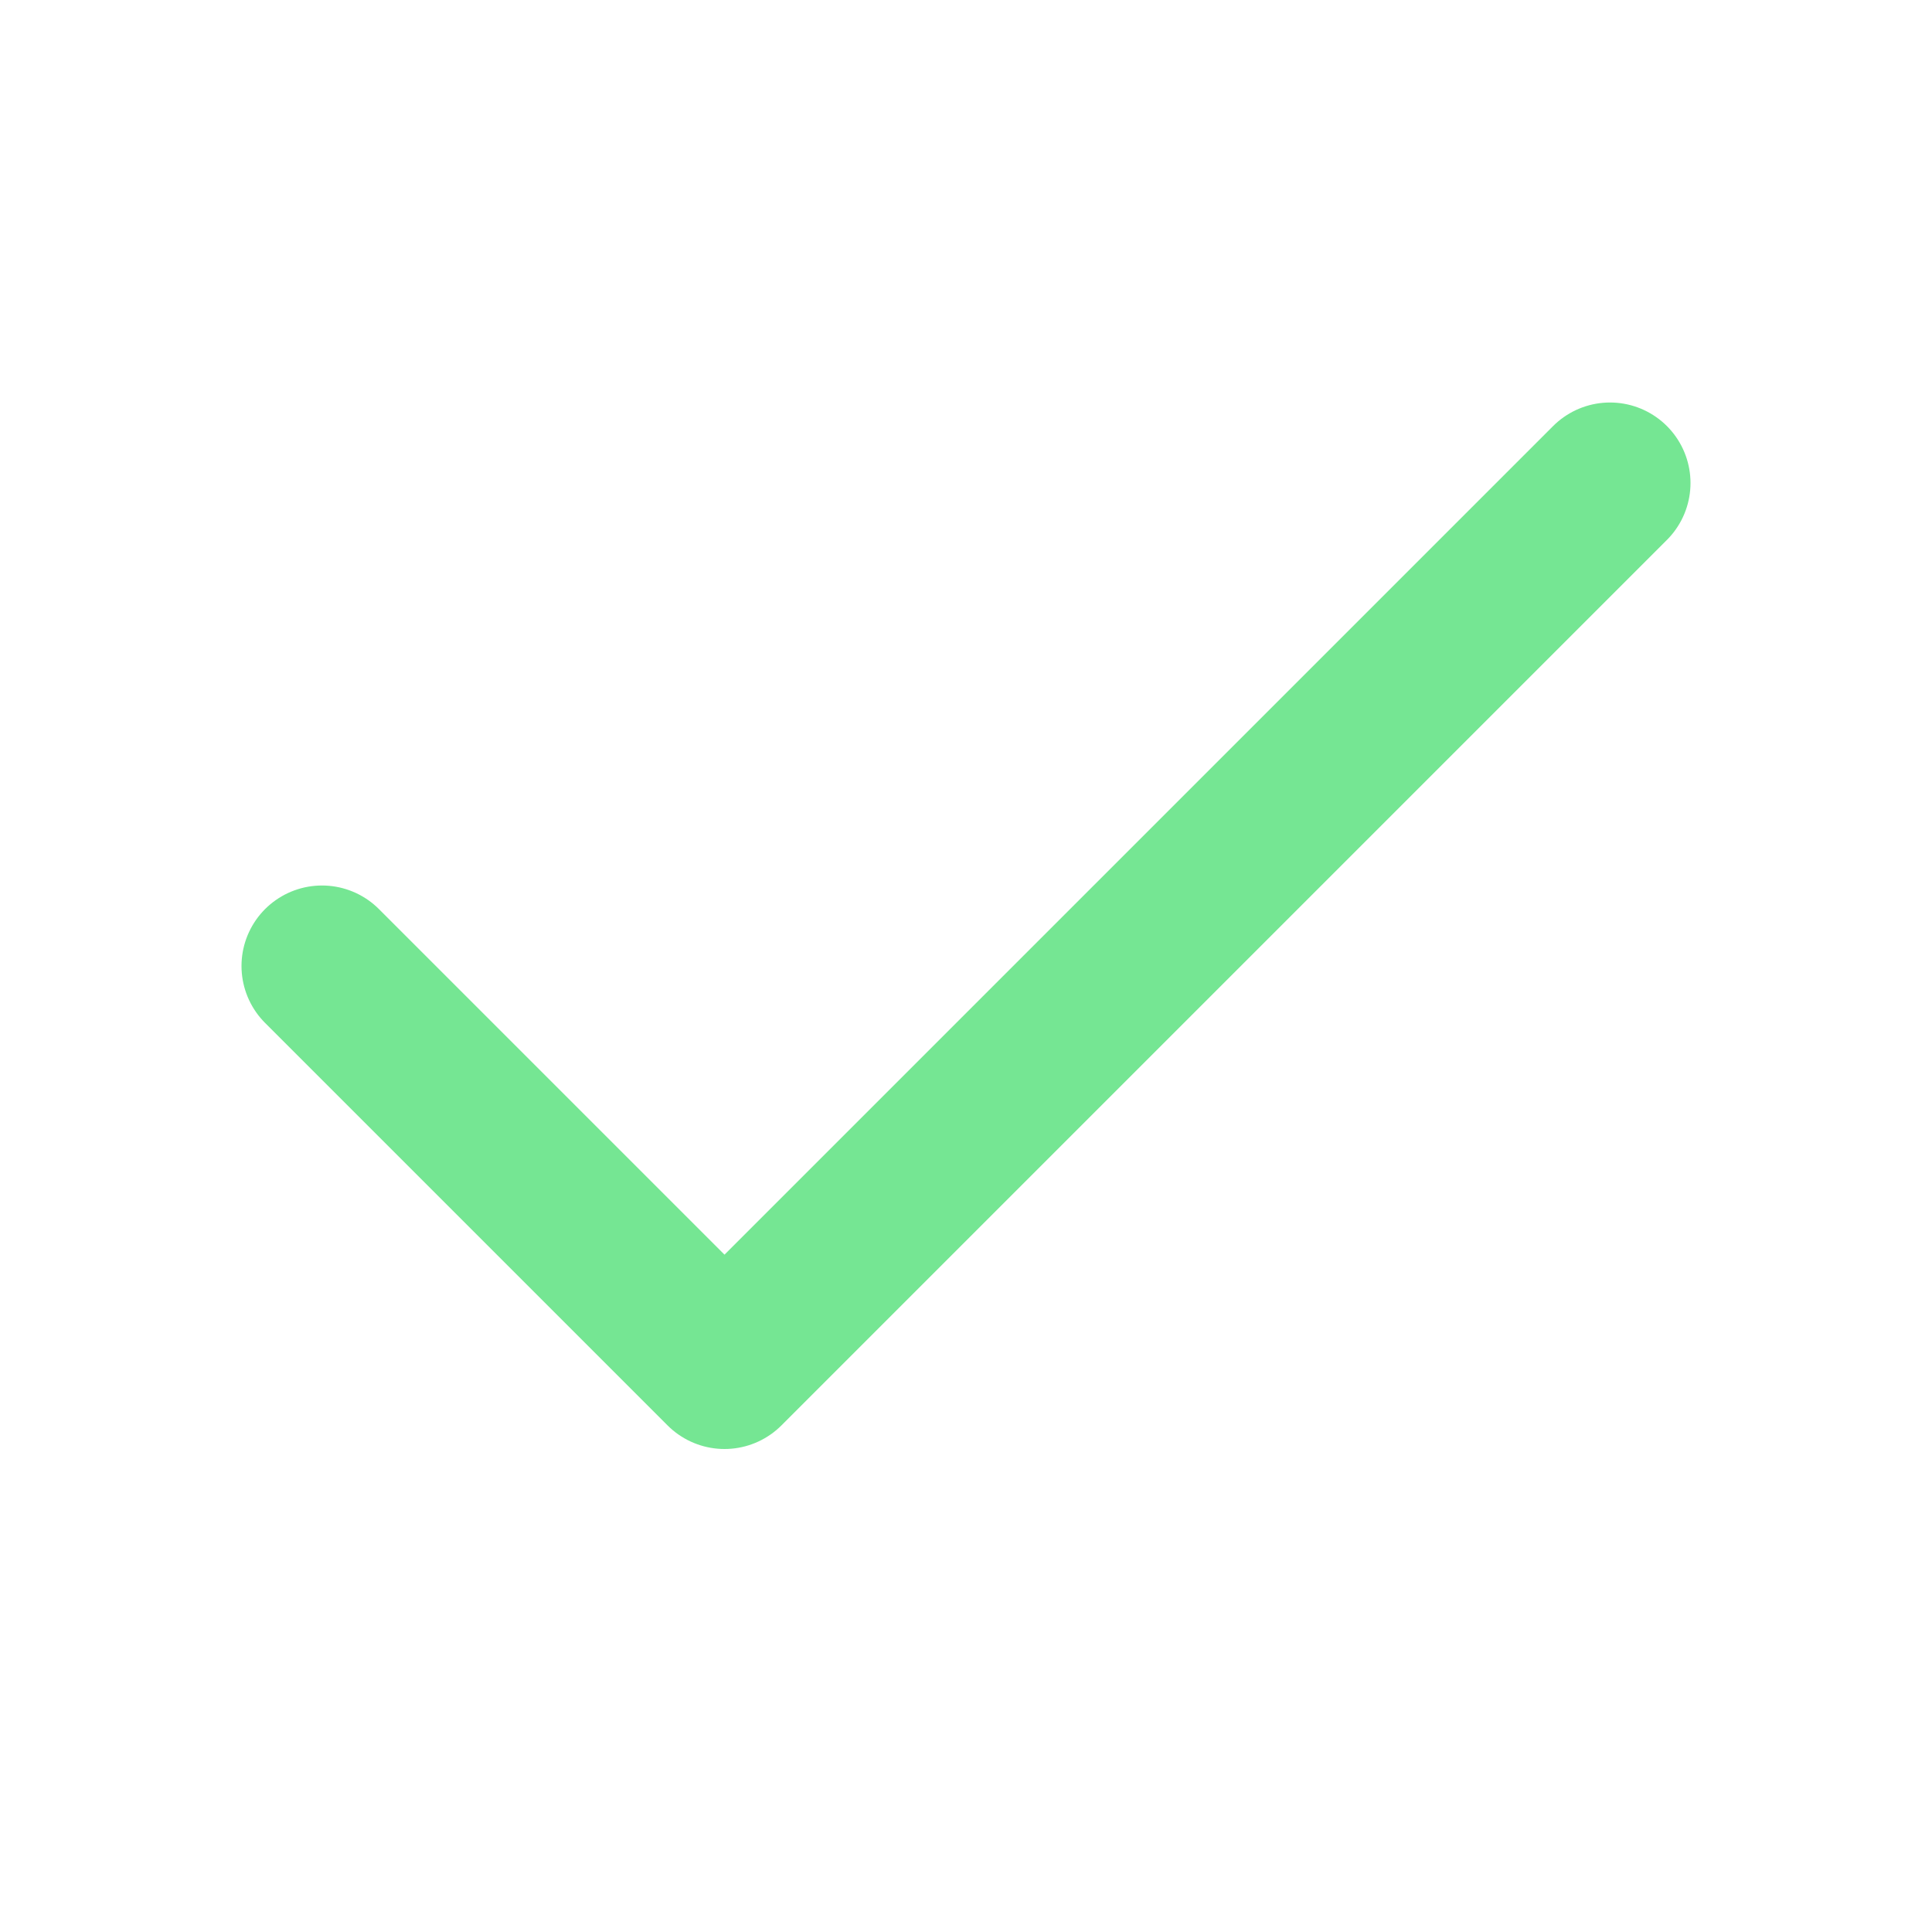
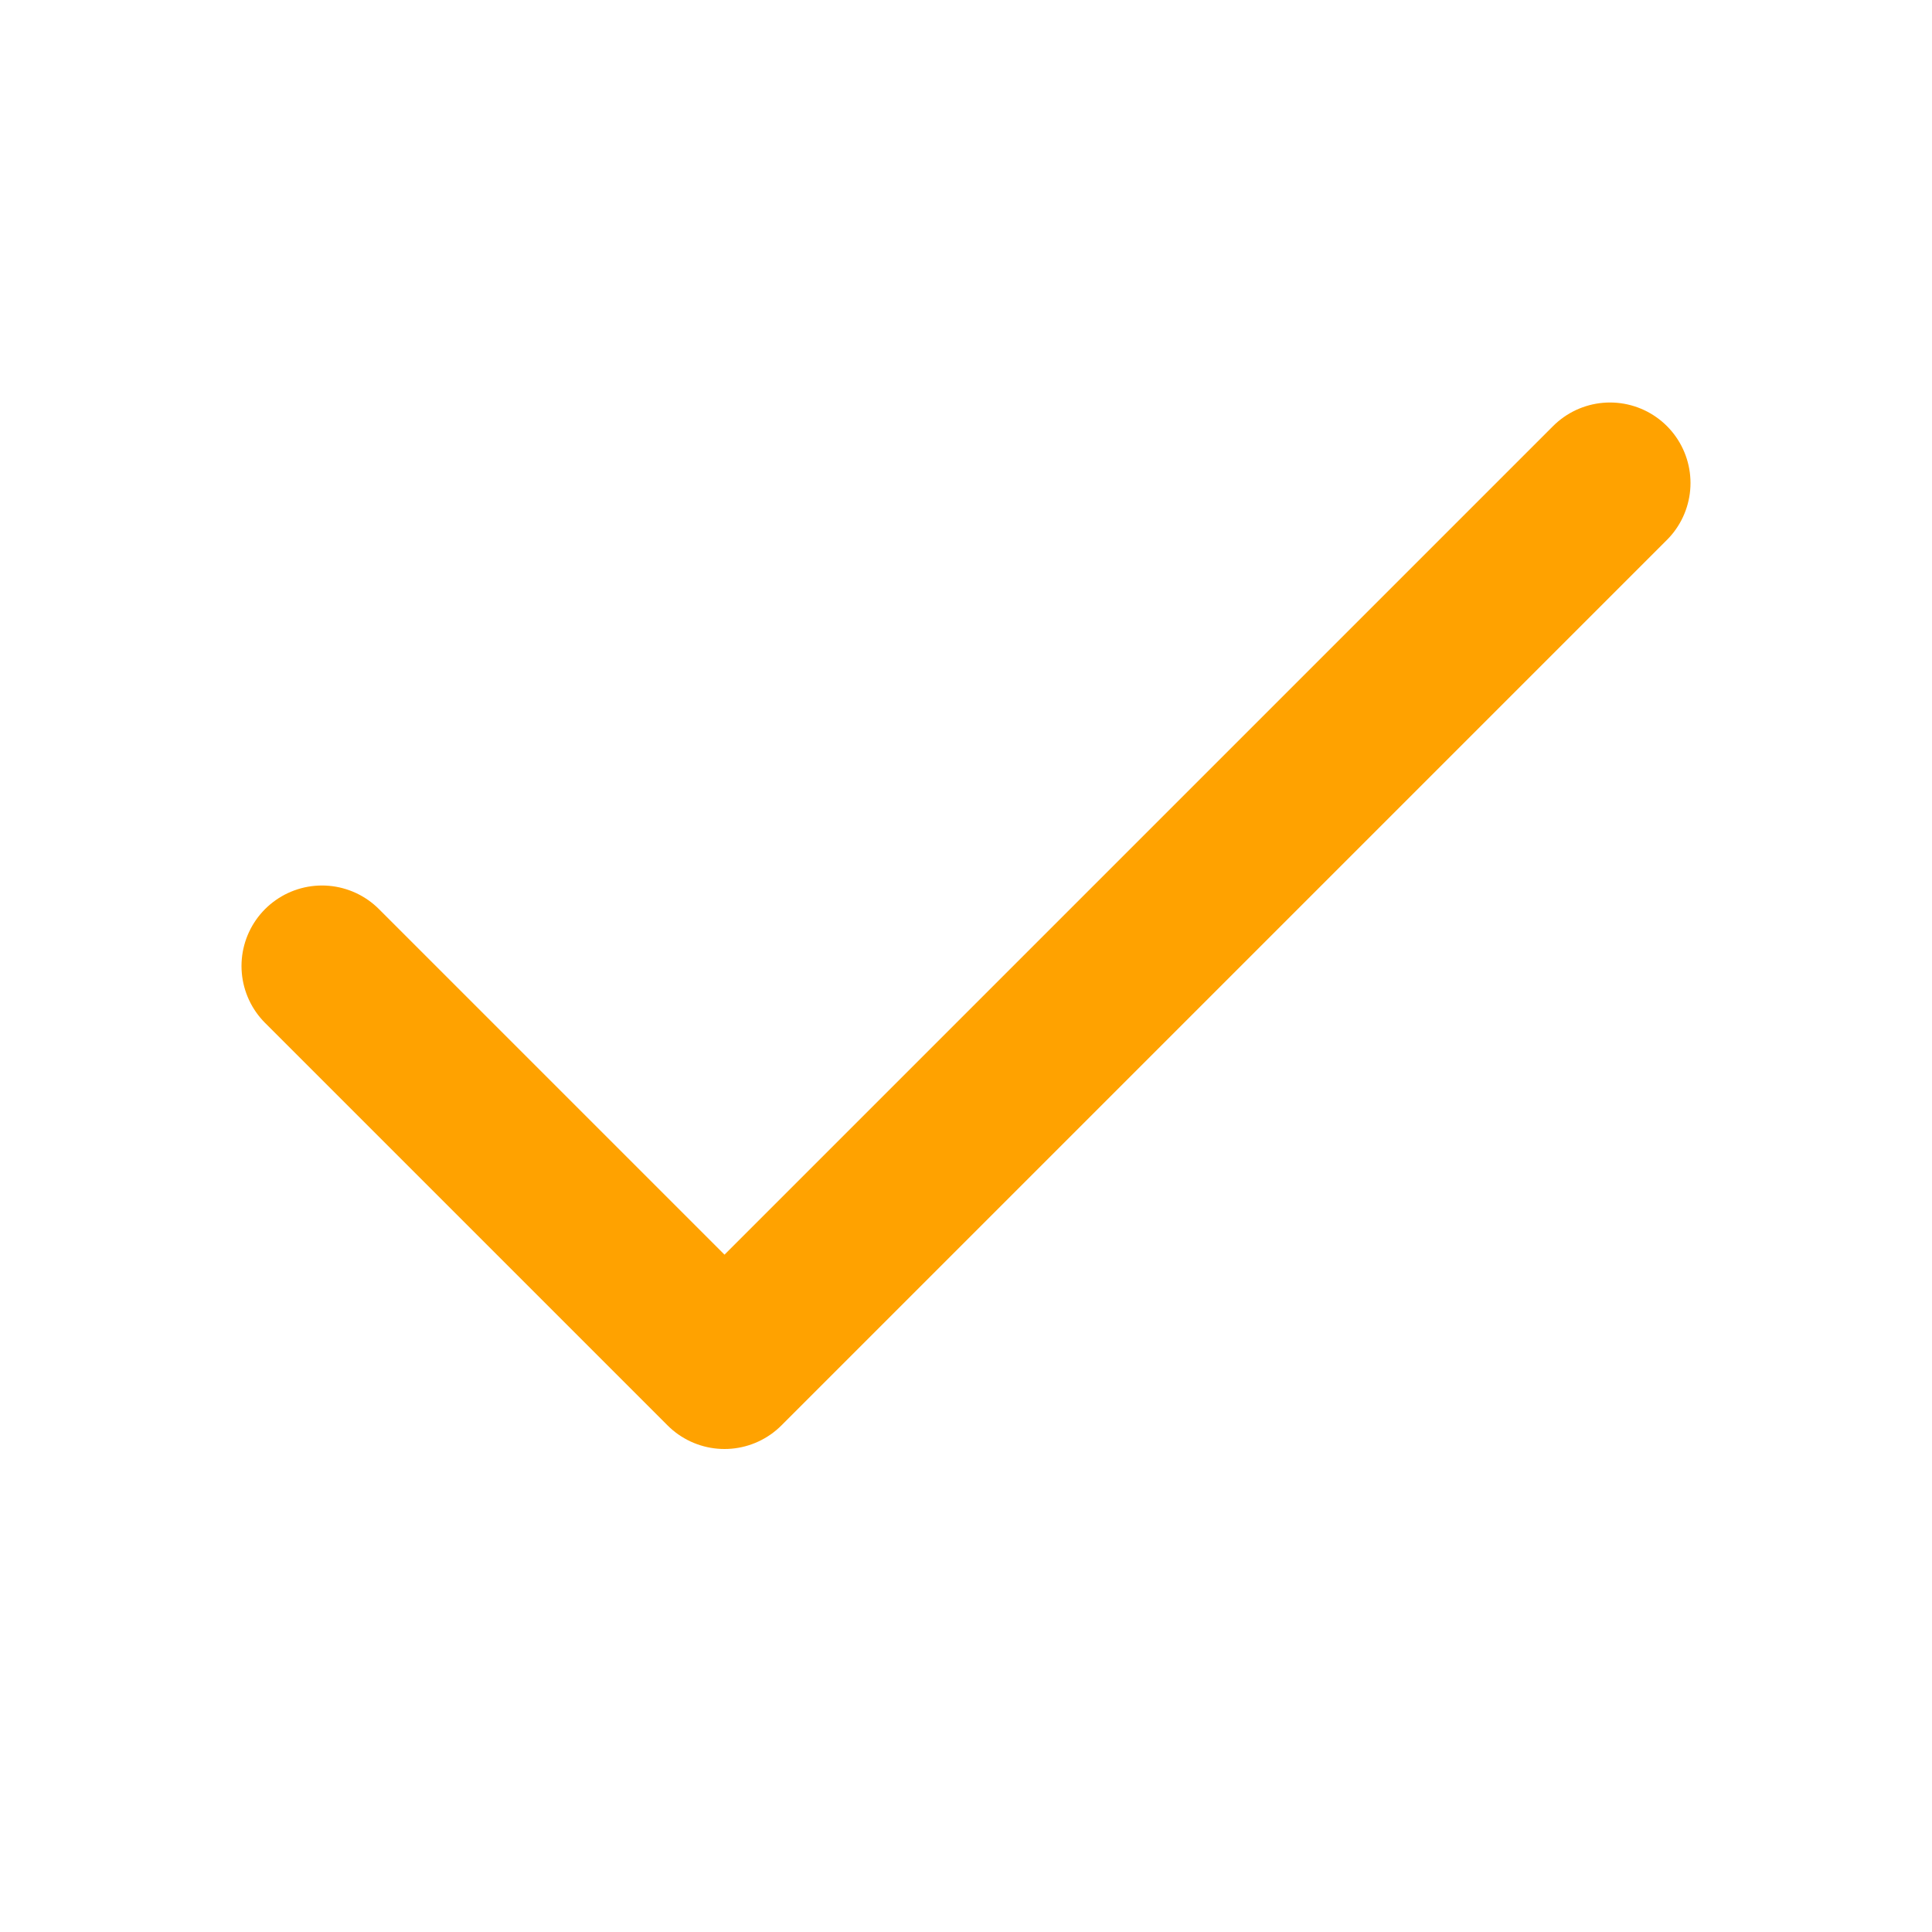
- <svg xmlns="http://www.w3.org/2000/svg" width="20" height="20" viewBox="0 0 24 24" fill="none" stroke="#75e693" stroke-width="2" stroke-linecap="round" stroke-linejoin="round" class="feather feather-check">
+ <svg xmlns="http://www.w3.org/2000/svg" width="20" height="20" viewBox="0 0 24 24" fill="none" stroke="#ffa200" stroke-width="2" stroke-linecap="round" stroke-linejoin="round" class="feather feather-check">
  <polyline points="20 6 9 17 4 12" />
</svg>
